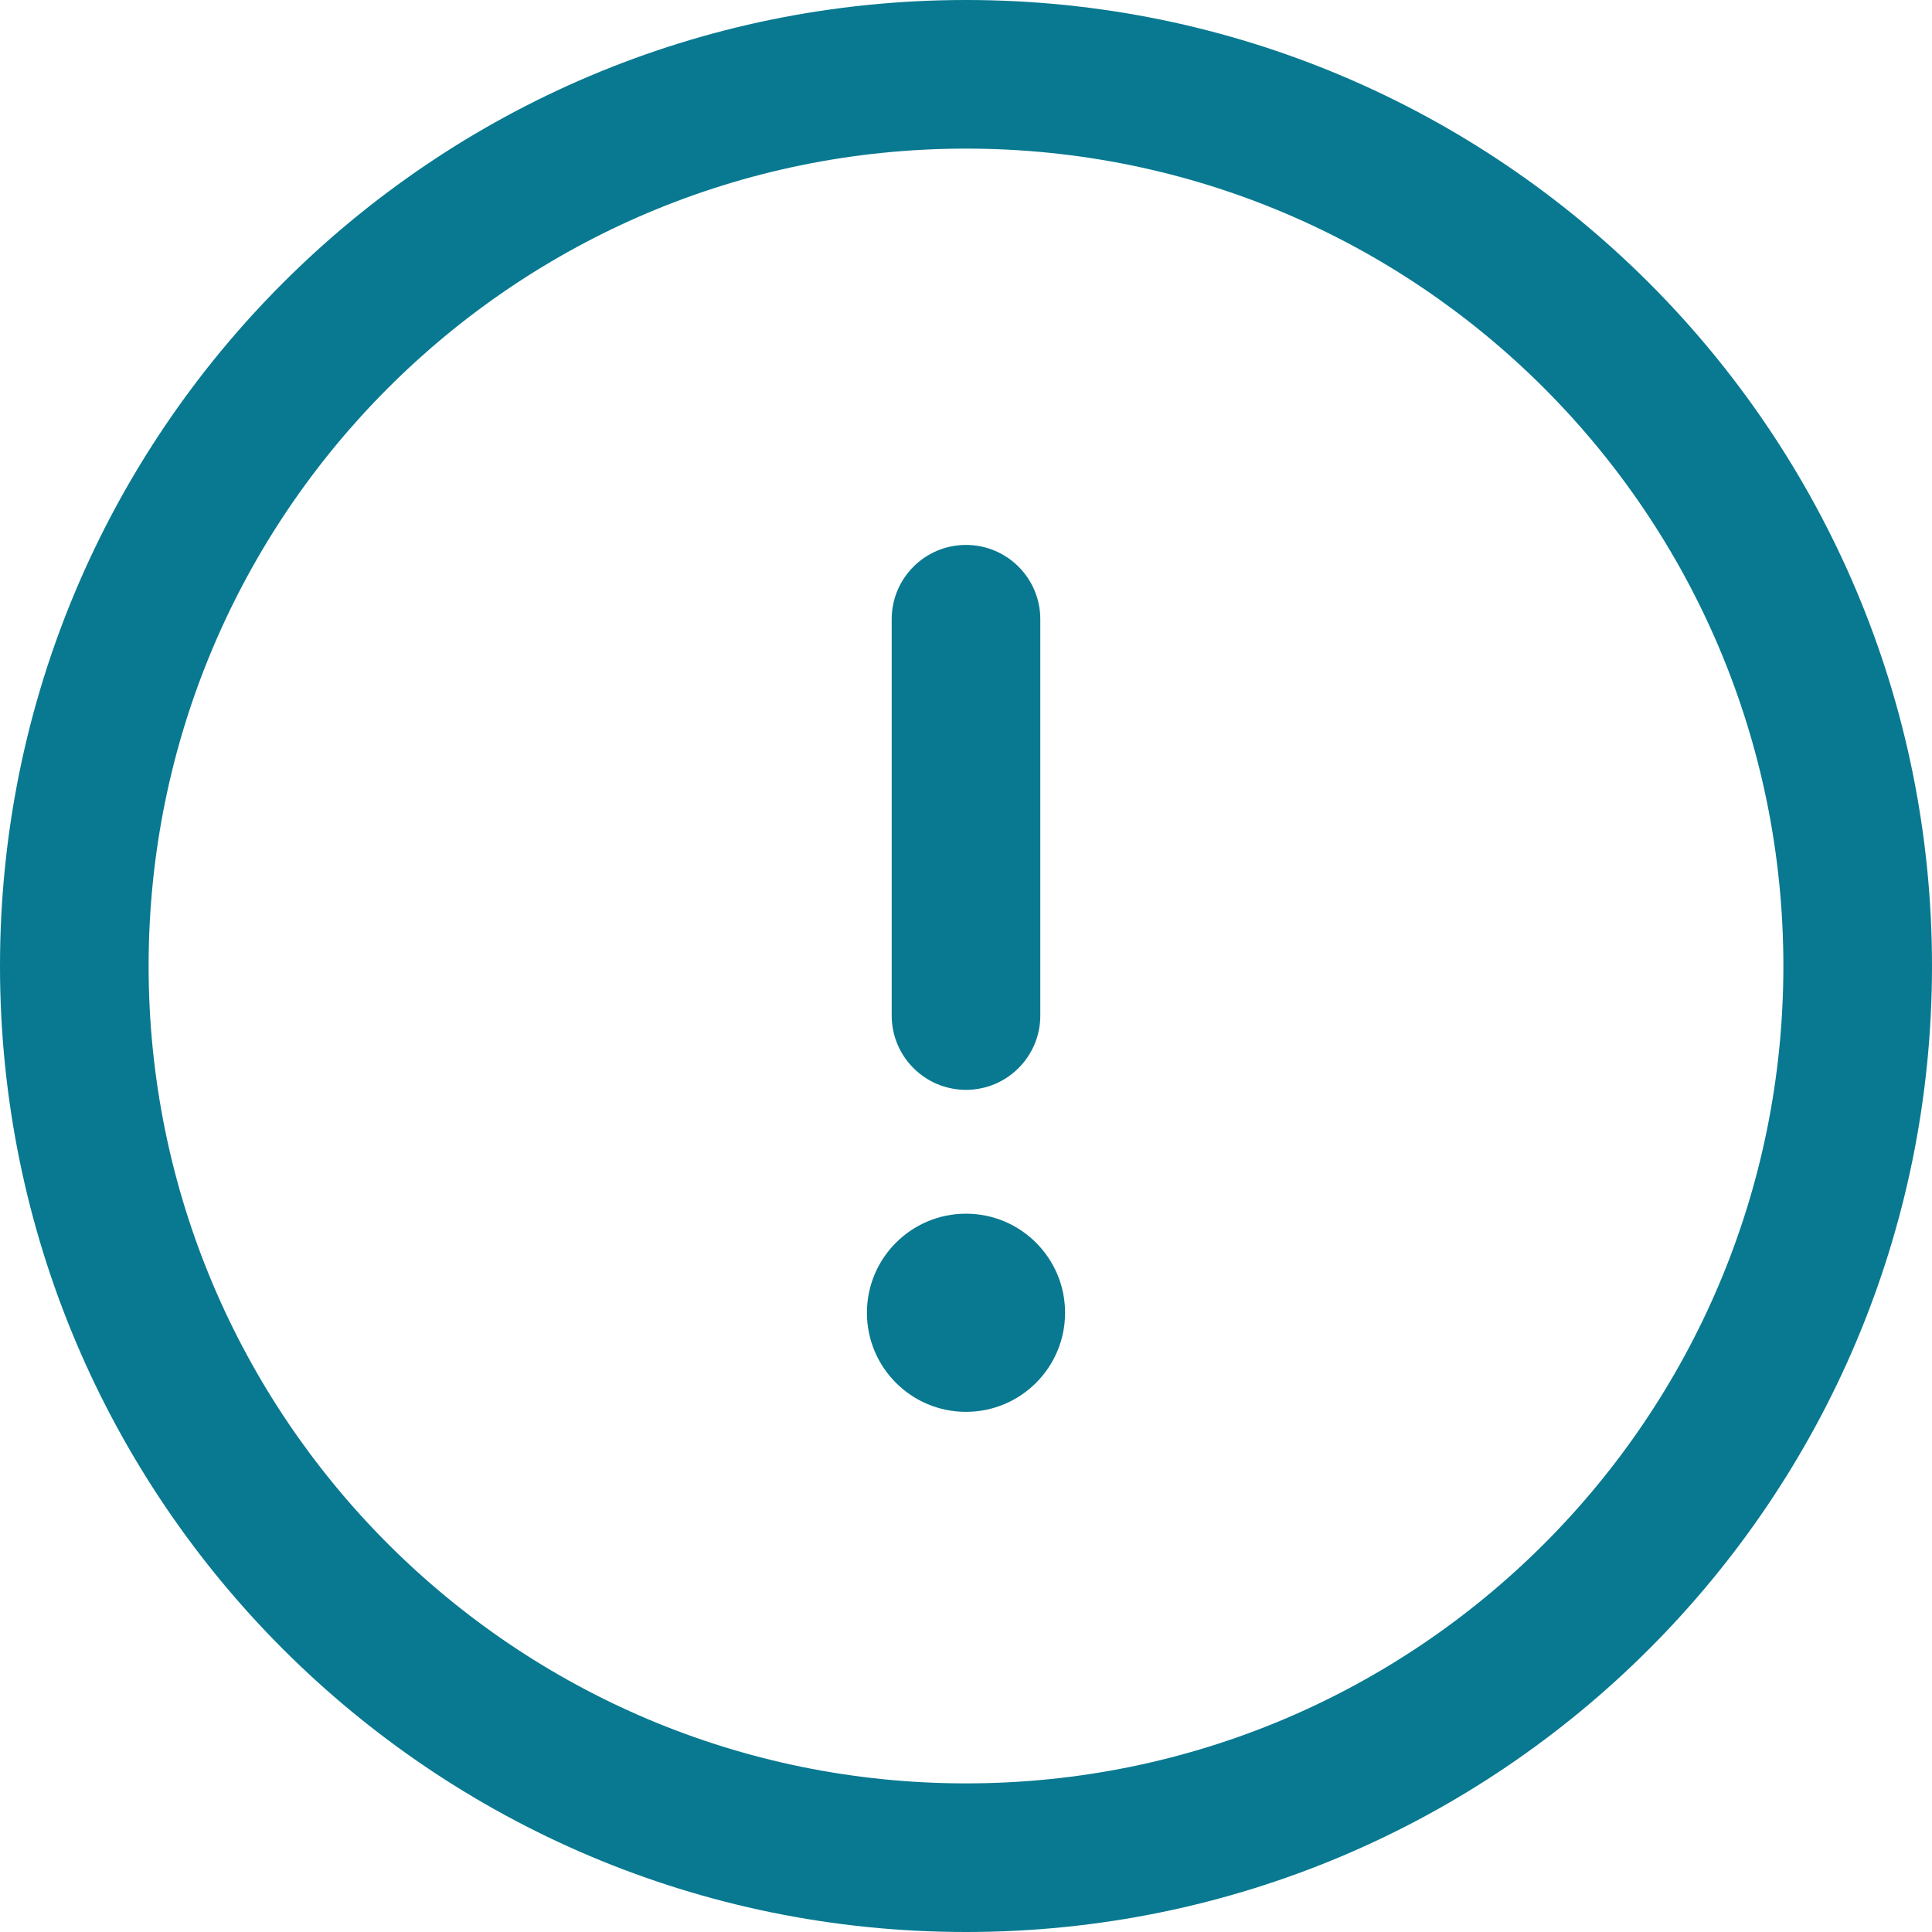
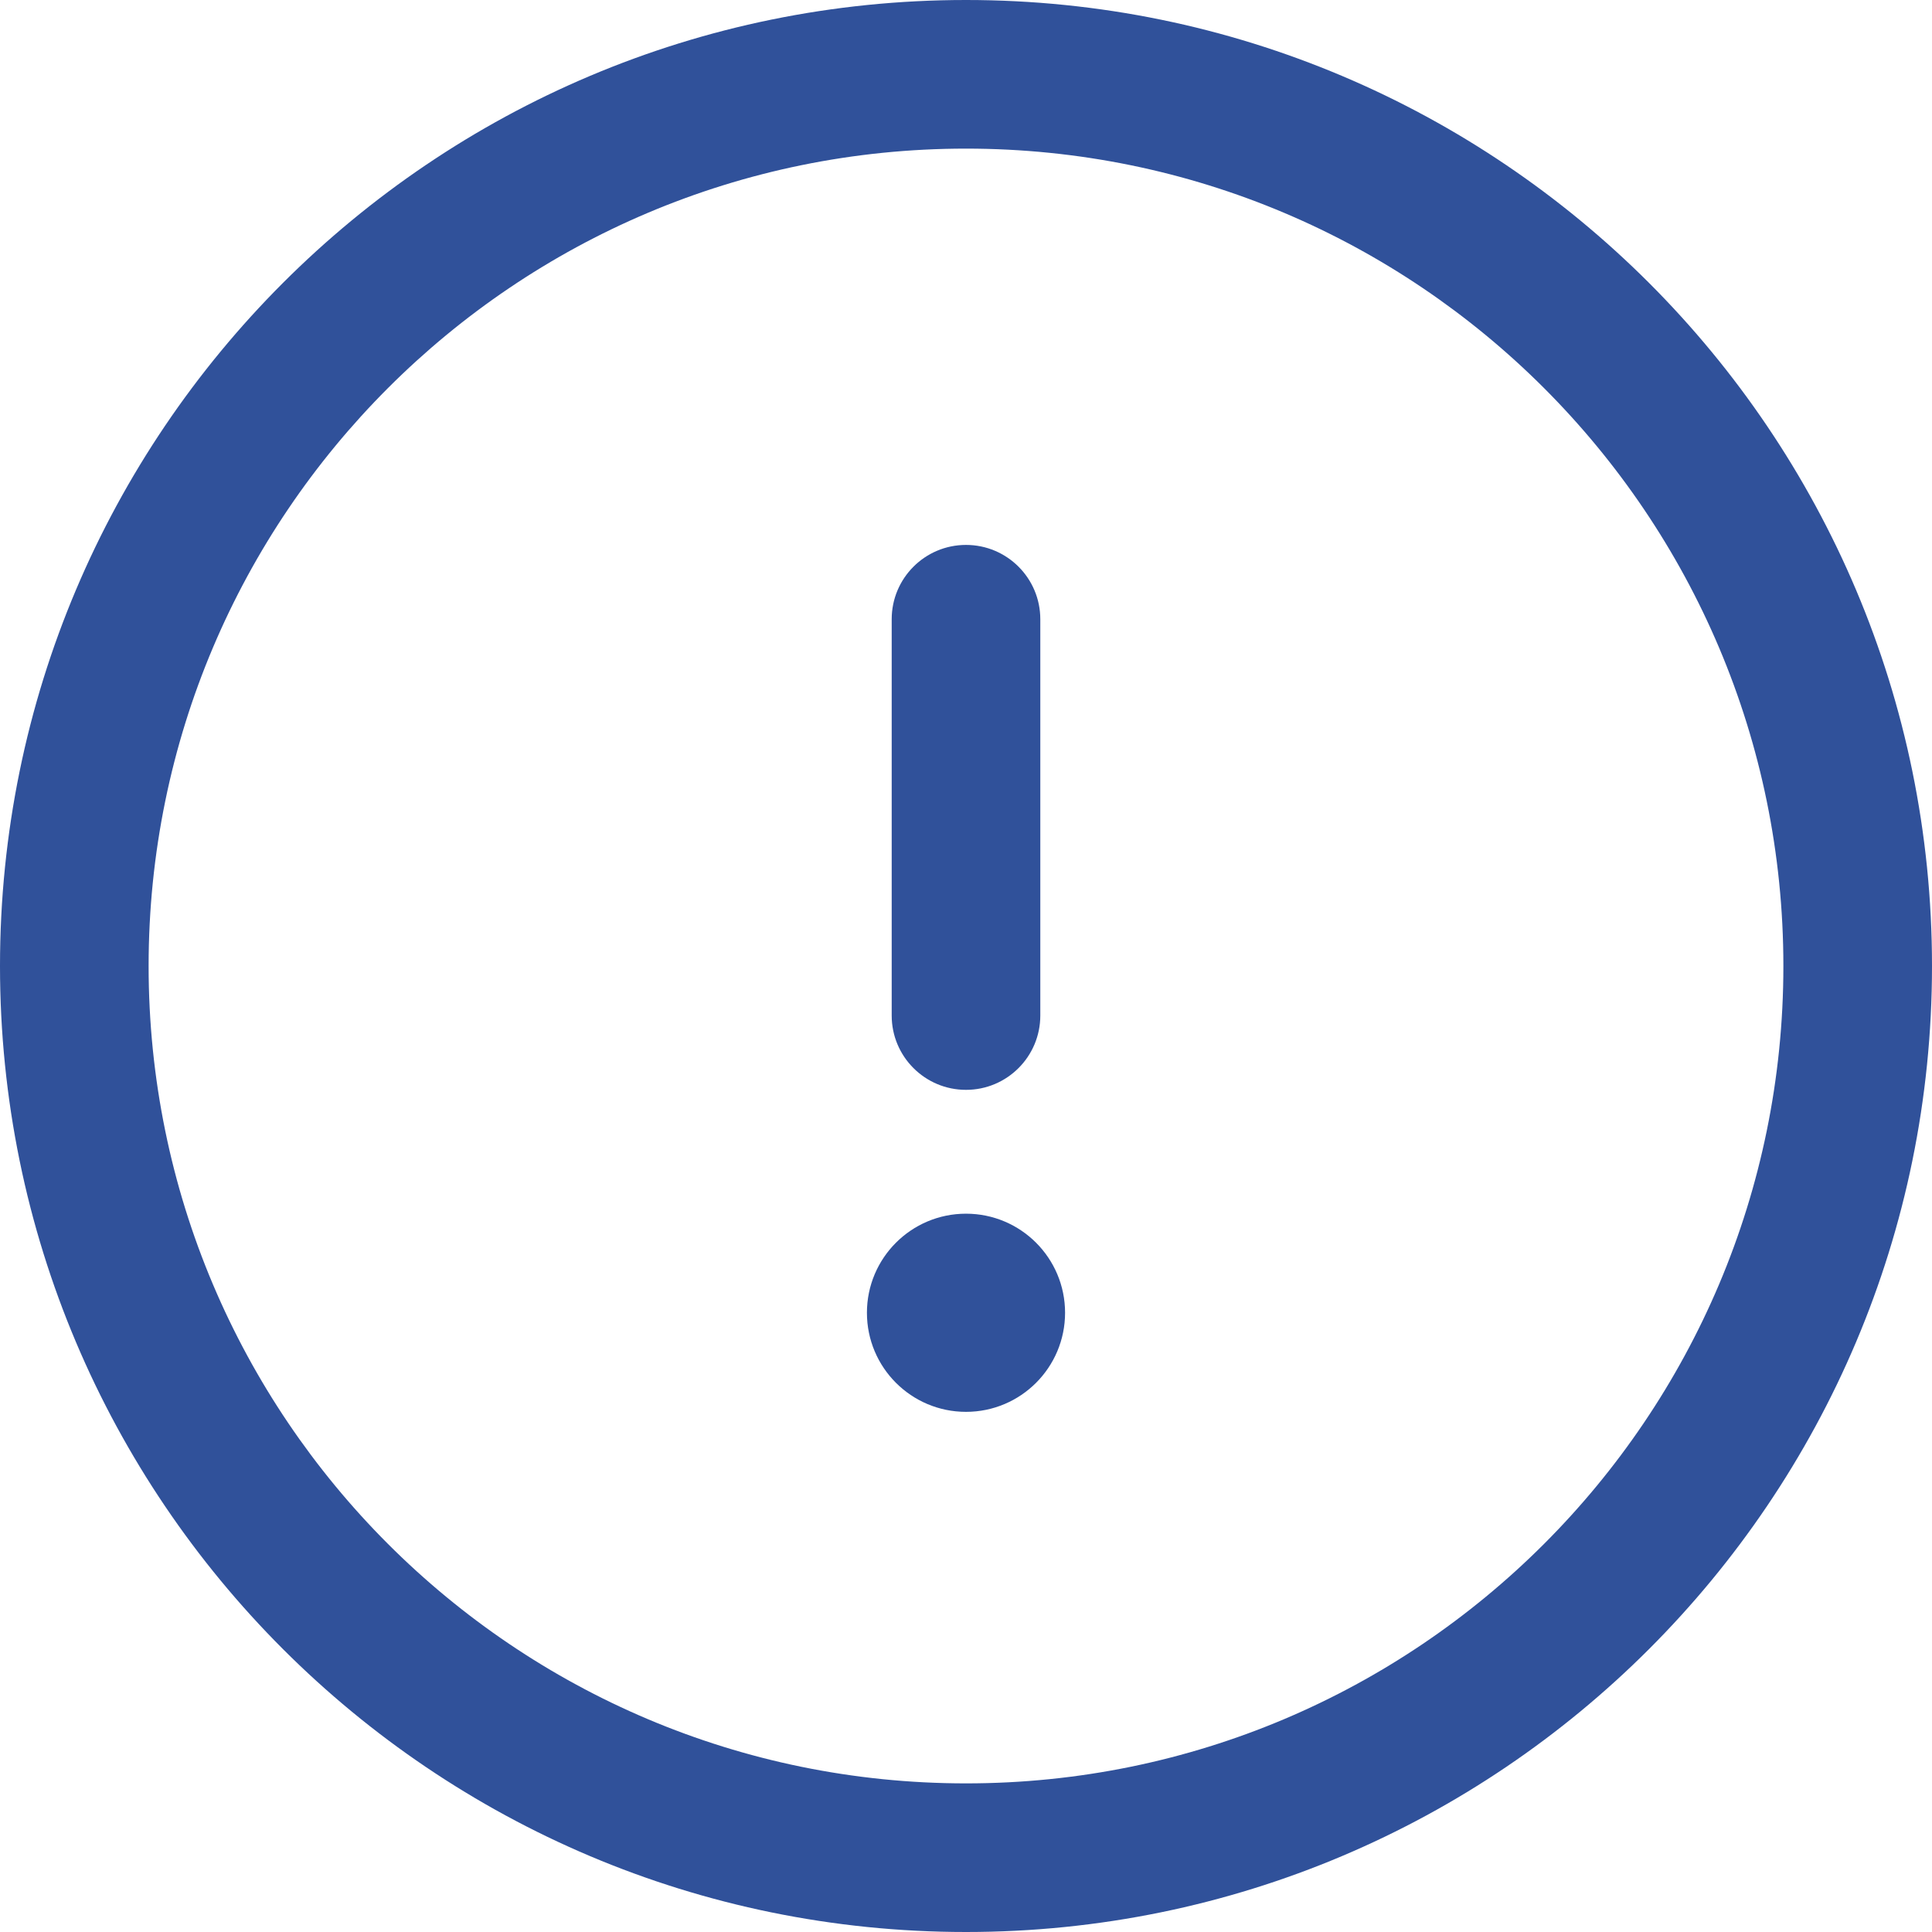
- <svg xmlns="http://www.w3.org/2000/svg" xml:space="preserve" width="176.389mm" height="176.389mm" version="1.1" style="shape-rendering:geometricPrecision; text-rendering:geometricPrecision; image-rendering:optimizeQuality; fill-rule:evenodd; clip-rule:evenodd" viewBox="0 0 17638.88 17638.88">
+ <svg xmlns="http://www.w3.org/2000/svg" xml:space="preserve" width="176.389mm" height="176.389mm" version="1.1" style="shape-rendering:geometricPrecision; text-rendering:geometricPrecision; image-rendering:optimizeQuality; fill-rule:evenodd; clip-rule:evenodd" viewBox="0 0 17638.9 17638.9">
  <defs>
    <style type="text/css">
   
-     .fil0 {fill:#087990}
-     .fil1 {fill:#087990;fill-rule:nonzero}
+     .fil0 {fill:#30519A}
+     .fil1 {fill:#30519A;fill-rule:nonzero}
   
  </style>
  </defs>
  <g id="Слой_x0020_1">
-     <path class="fil0" d="M8819.44 1356.83c-4121.49,0 -7462.61,3341.12 -7462.61,7462.61 0,4121.5 3341.12,7462.57 7462.61,7462.57 4121.5,0 7462.57,-3341.07 7462.57,-7462.57 0,-4121.49 -3341.07,-7462.61 -7462.57,-7462.61zm-8819.44 7462.61c0,-4870.85 3948.59,-8819.44 8819.44,-8819.44 4870.8,0 8819.44,3948.59 8819.44,8819.44 0,4870.8 -3948.64,8819.44 -8819.44,8819.44 -4870.85,0 -8819.44,-3948.64 -8819.44,-8819.44z" />
-     <path class="fil0" d="M8819.44 4975.07c374.65,0 678.39,303.73 678.39,678.42l0 3618.21c0,374.74 -303.74,678.48 -678.39,678.48 -374.65,0 -678.39,-303.74 -678.39,-678.48l0 -3618.21c0,-374.69 303.74,-678.42 678.39,-678.42z" />
-     <path class="fil1" d="M9723.96 11985.36c0,499.62 -404.99,904.61 -904.52,904.61 -499.53,0 -904.52,-404.99 -904.52,-904.61 0,-499.54 404.99,-904.53 904.52,-904.53 499.53,0 904.52,404.99 904.52,904.53z" />
+     <path class="fil0" d="M8819.45 1356.83c-4121.49,0 -7462.62,3341.12 -7462.62,7462.62 0,4121.5 3341.12,7462.58 7462.62,7462.58 4121.5,0 7462.58,-3341.07 7462.58,-7462.58 0,-4121.49 -3341.07,-7462.62 -7462.58,-7462.62zm-8819.45 7462.62c0,-4870.86 3948.59,-8819.45 8819.45,-8819.45 4870.81,0 8819.45,3948.59 8819.45,8819.45 0,4870.81 -3948.64,8819.45 -8819.45,8819.45 -4870.86,0 -8819.45,-3948.64 -8819.45,-8819.45z" />
+     <path class="fil0" d="M8819.45 4975.08c374.65,0 678.39,303.73 678.39,678.42l0 3618.21c0,374.74 -303.74,678.48 -678.39,678.48 -374.65,0 -678.39,-303.74 -678.39,-678.48l0 -3618.21c0,-374.69 303.74,-678.42 678.39,-678.42z" />
+     <path class="fil1" d="M9723.97 11985.37c0,499.62 -404.99,904.61 -904.52,904.61 -499.53,0 -904.52,-404.99 -904.52,-904.61 0,-499.54 404.99,-904.53 904.52,-904.53 499.53,0 904.52,404.99 904.52,904.53z" />
  </g>
</svg>
